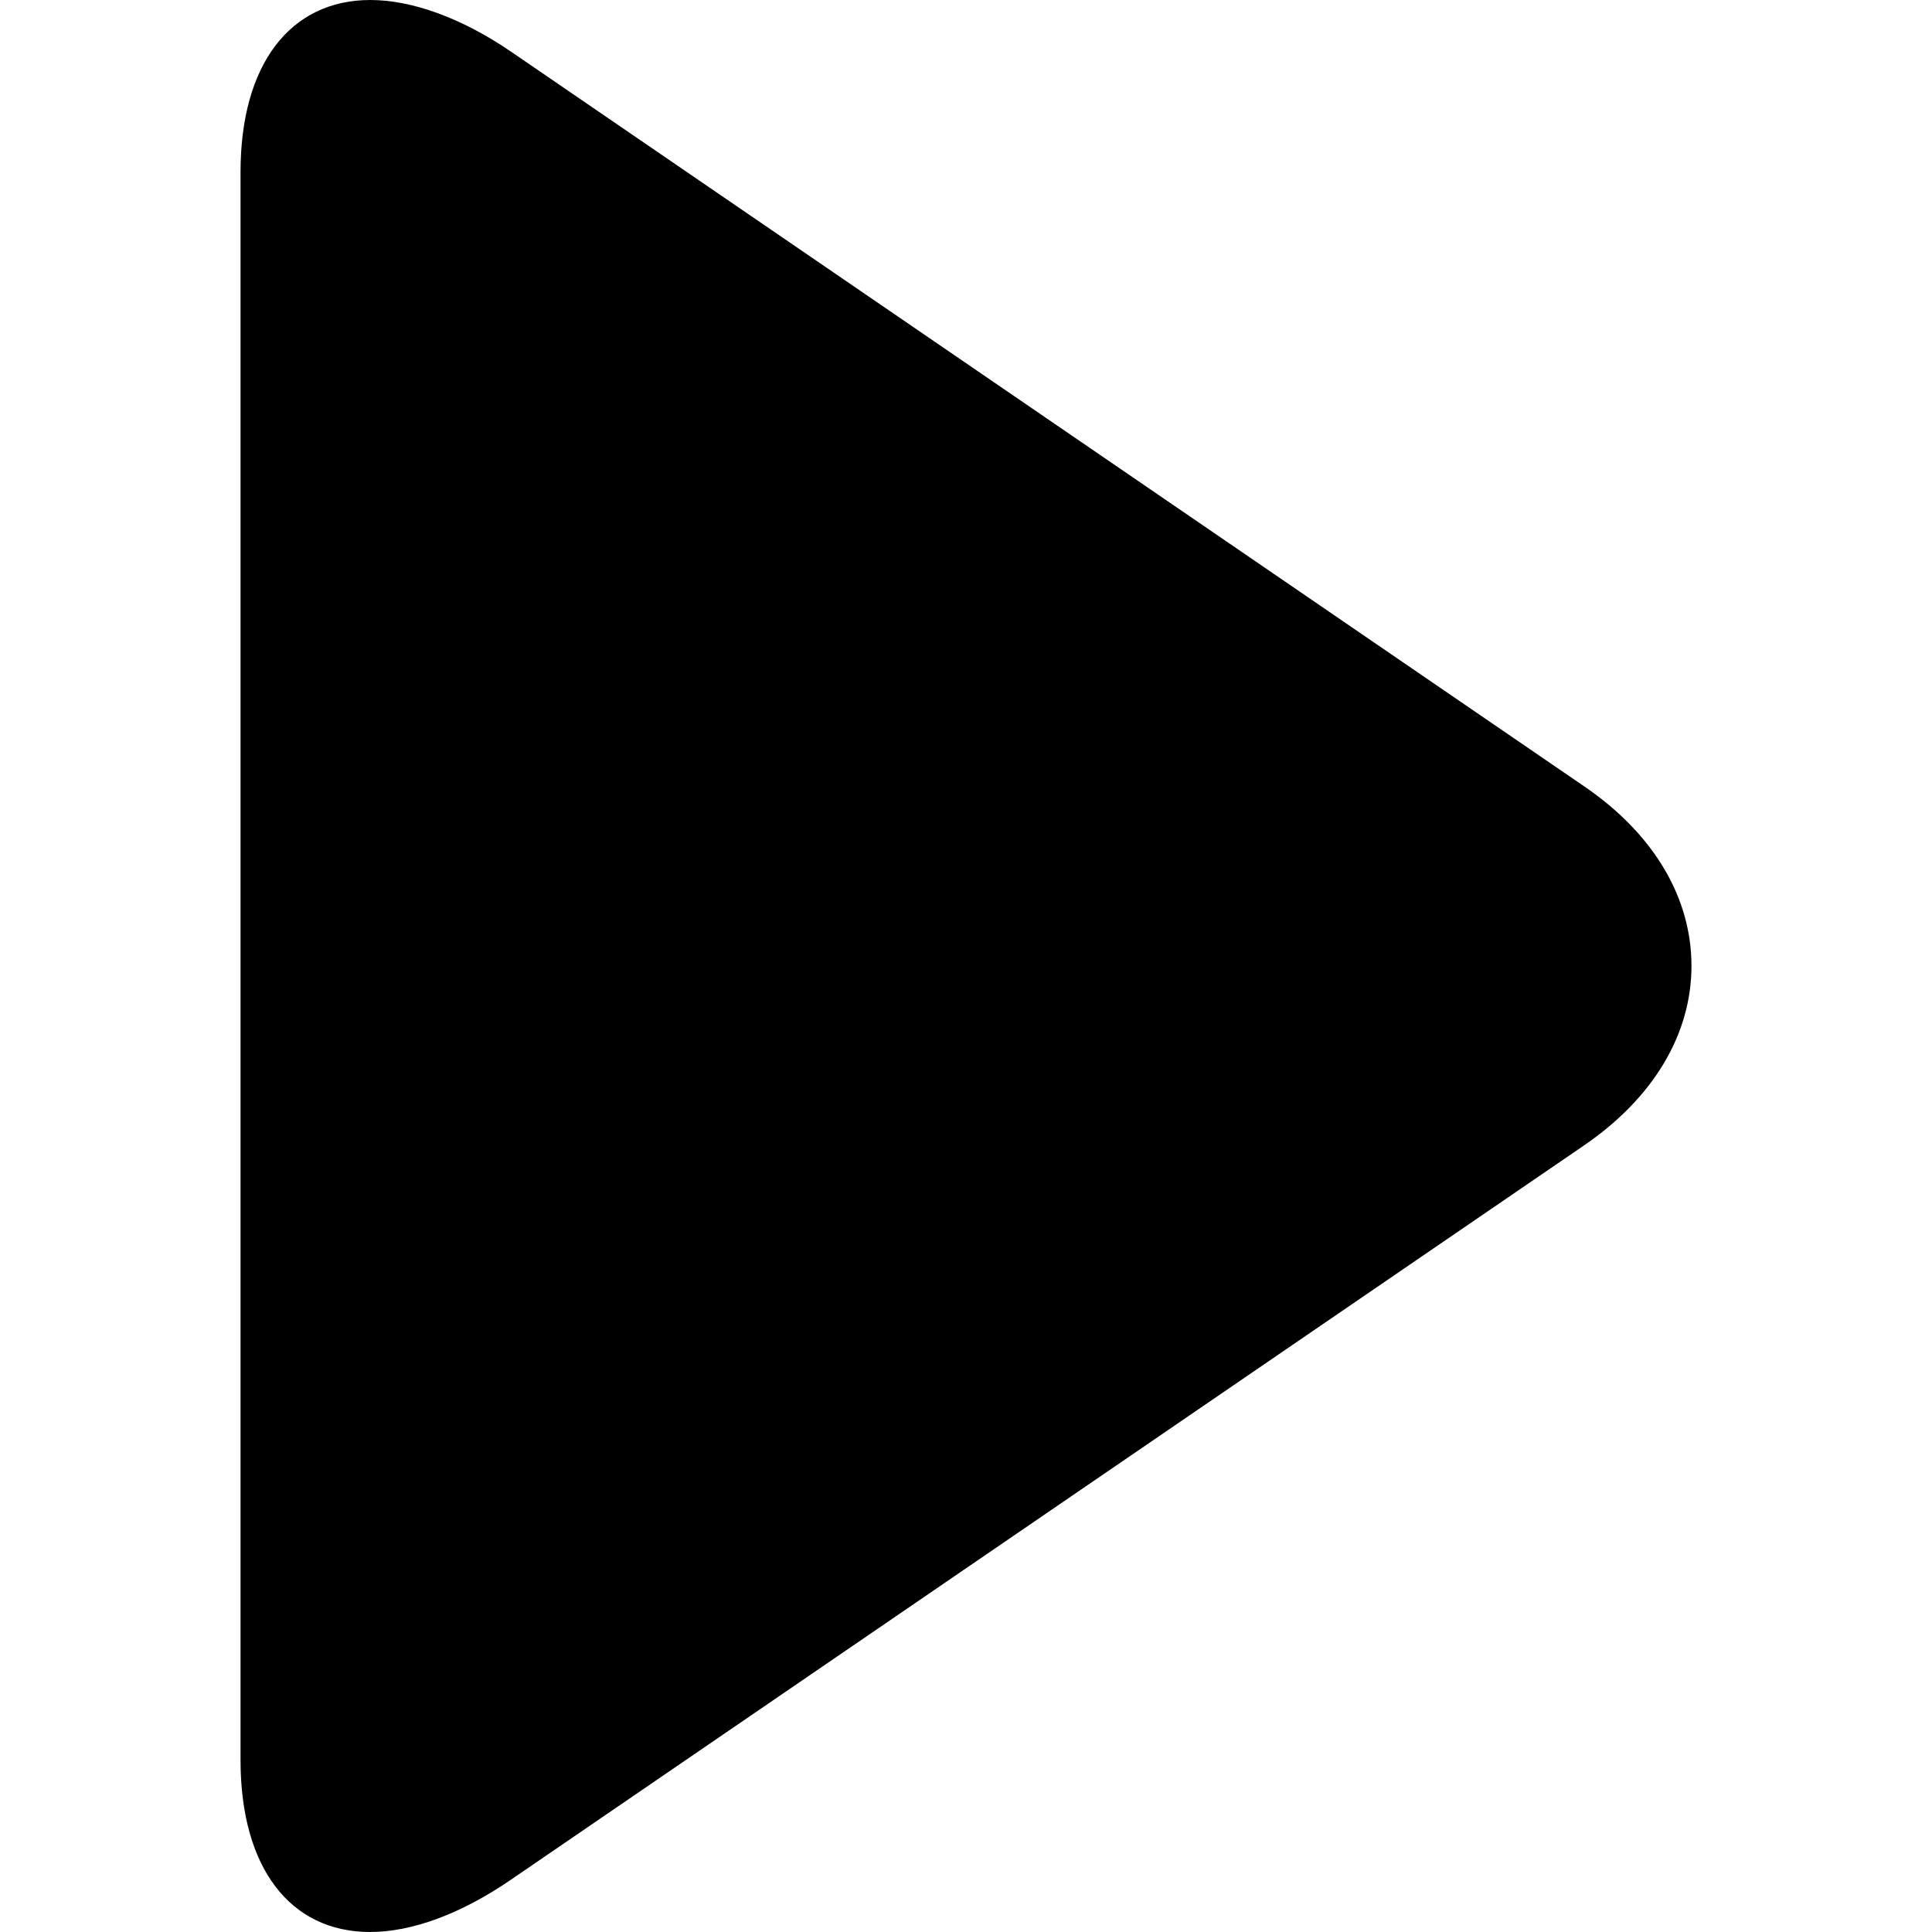
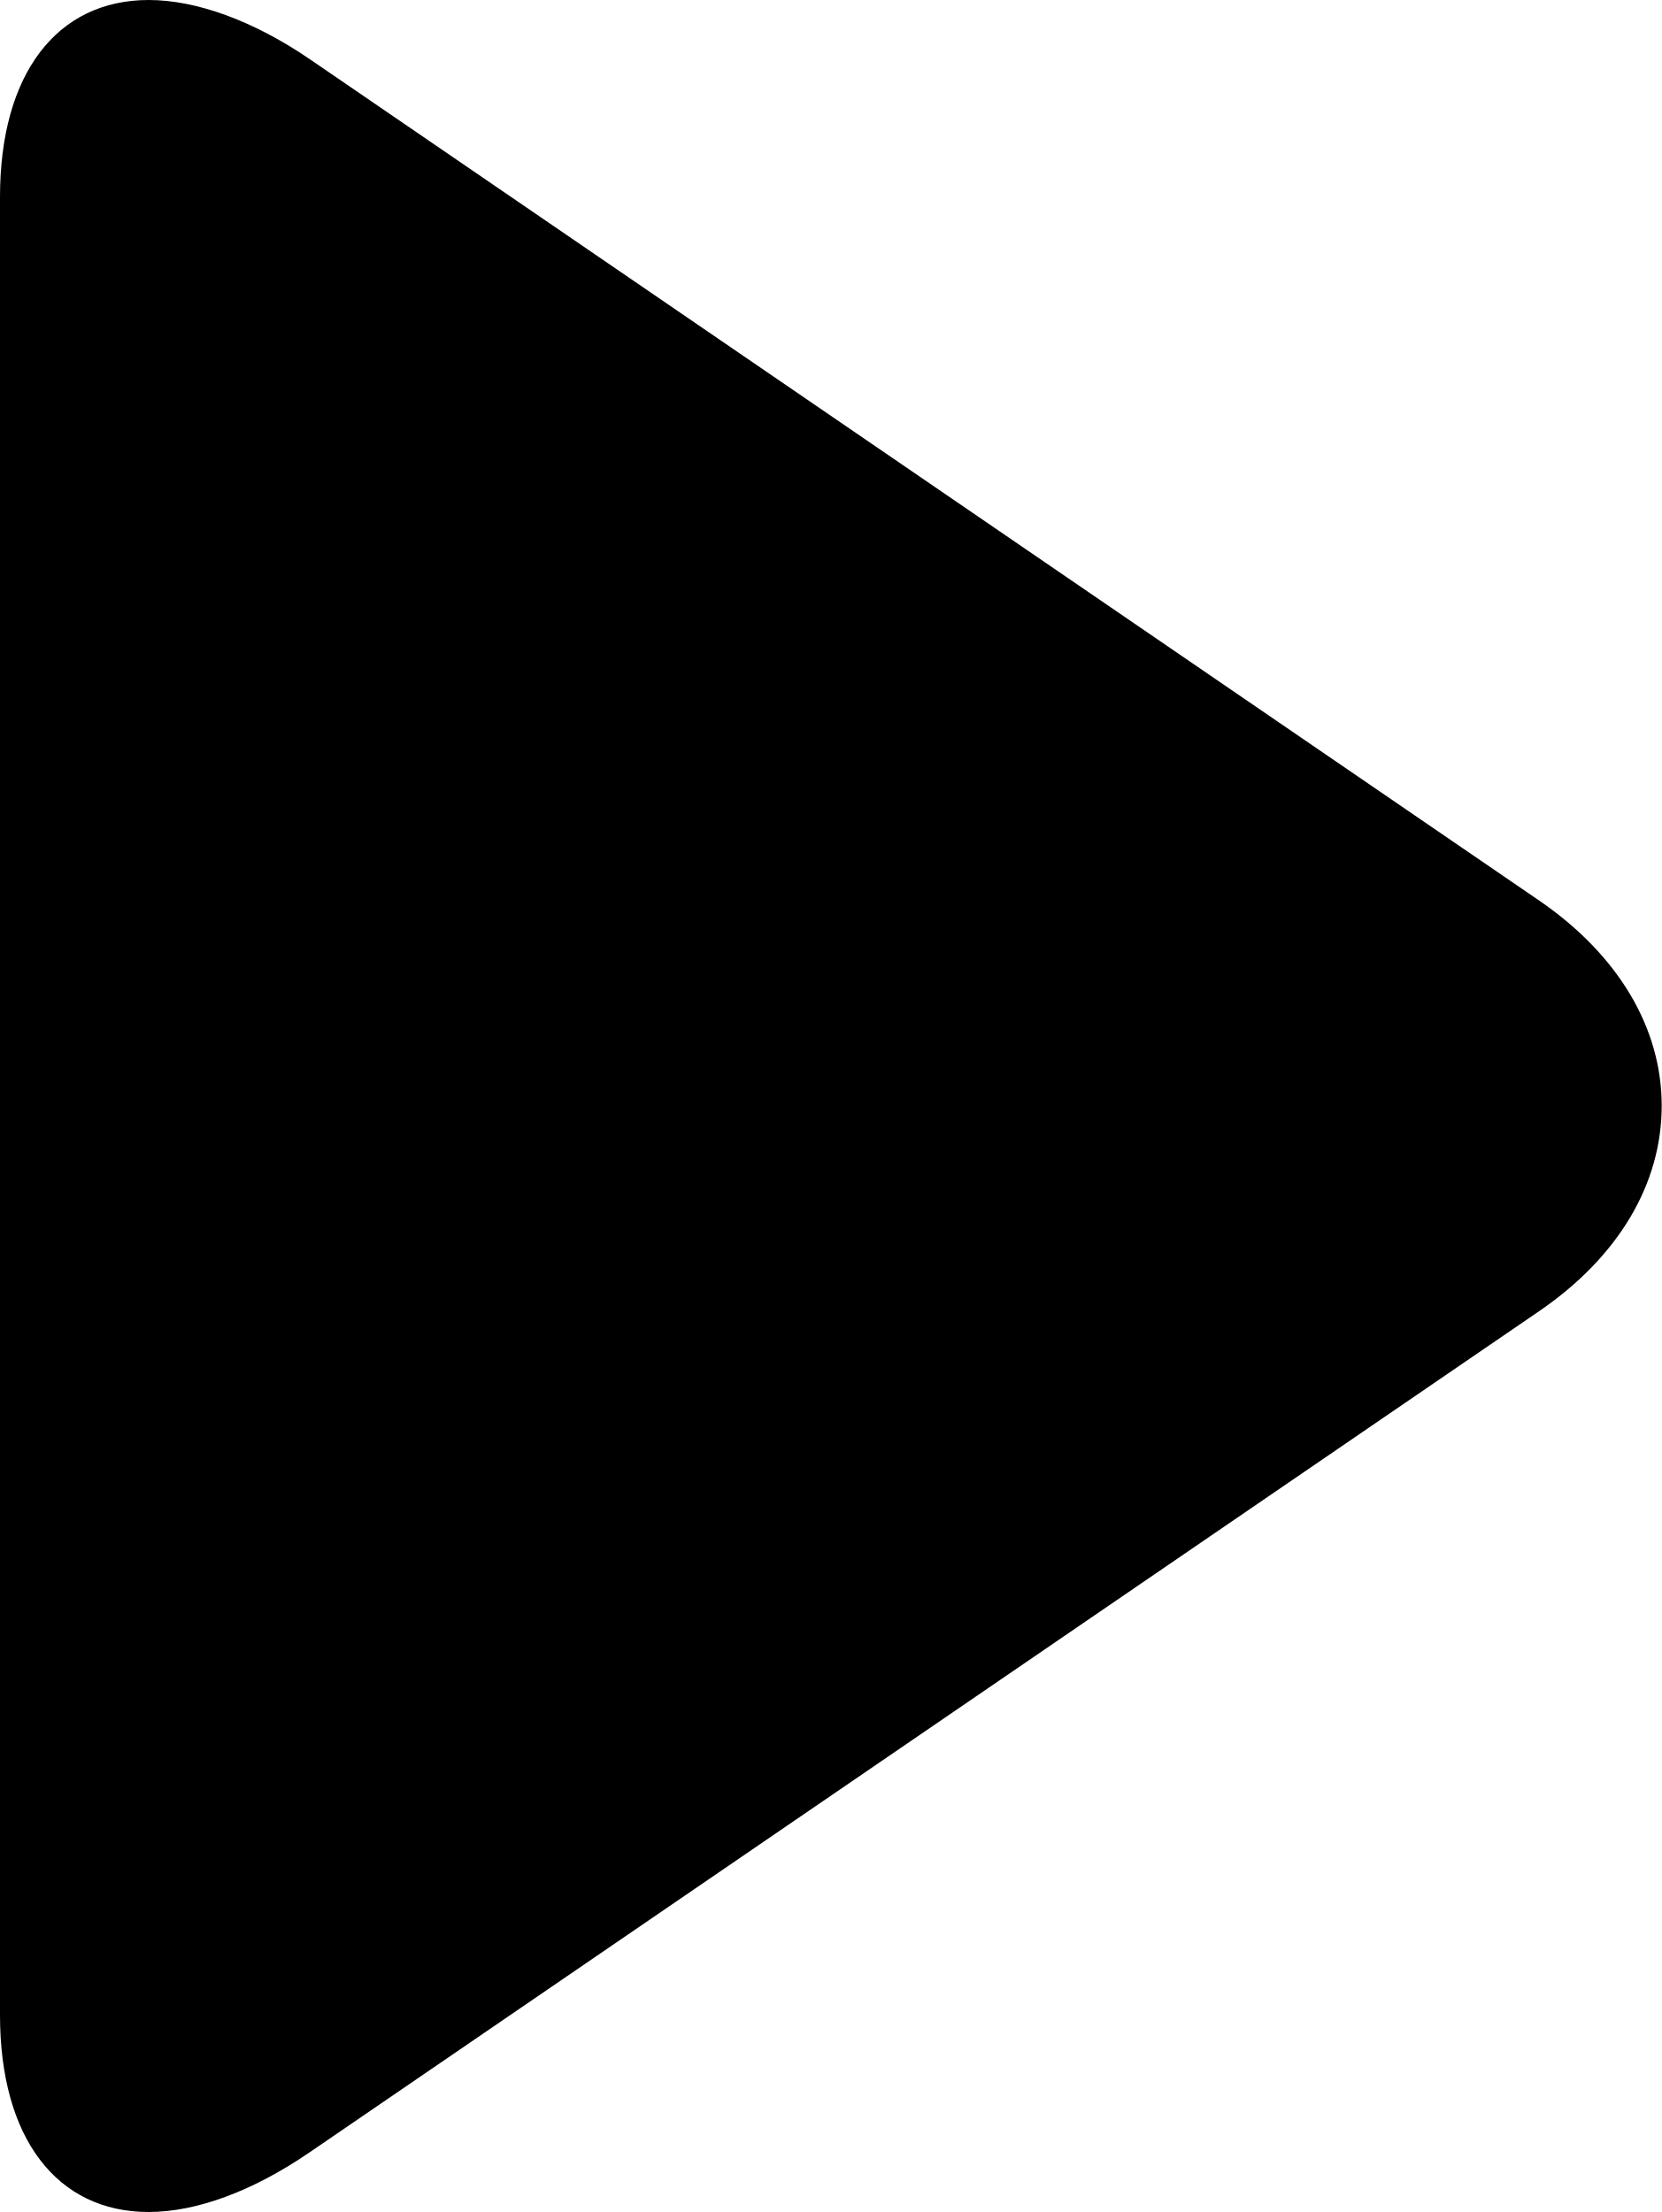
- <svg xmlns="http://www.w3.org/2000/svg" version="1.1" id="Layer_1" x="0px" y="0px" viewBox="0 0 494.148 494.148" style="enable-background:new 0 0 494.148 494.148;" xml:space="preserve">
+ <svg xmlns="http://www.w3.org/2000/svg" version="1.1" id="Layer_1" x="0px" y="0px" viewBox="0 0 371.1 494.1" style="enable-background:new 0 0 371.1 494.1;" xml:space="preserve">
  <g>
    <g>
-       <path d="M405.284,201.188L130.804,13.28C118.128,4.596,105.356,0,94.74,0C74.216,0,61.52,16.472,61.52,44.044v406.124    c0,27.54,12.68,43.98,33.156,43.98c10.632,0,23.2-4.6,35.904-13.308l274.608-187.904c17.66-12.104,27.44-28.392,27.44-45.884    C432.632,229.572,422.964,213.288,405.284,201.188z" />
+       <path d="M343.8,201.2L69.3,13.3C56.6,4.6,43.8,0,33.2,0C12.7,0,0,16.5,0,44v406.1c0,27.5,12.7,44,33.2,44    c10.6,0,23.2-4.6,35.9-13.3l274.6-187.9c17.7-12.1,27.4-28.4,27.4-45.9C371.1,229.6,361.4,213.3,343.8,201.2z" />
    </g>
  </g>
-   <g>
- </g>
-   <g>
- </g>
-   <g>
- </g>
-   <g>
- </g>
-   <g>
- </g>
-   <g>
- </g>
-   <g>
- </g>
-   <g>
- </g>
-   <g>
- </g>
-   <g>
- </g>
-   <g>
- </g>
-   <g>
- </g>
-   <g>
- </g>
-   <g>
- </g>
-   <g>
- </g>
</svg>
